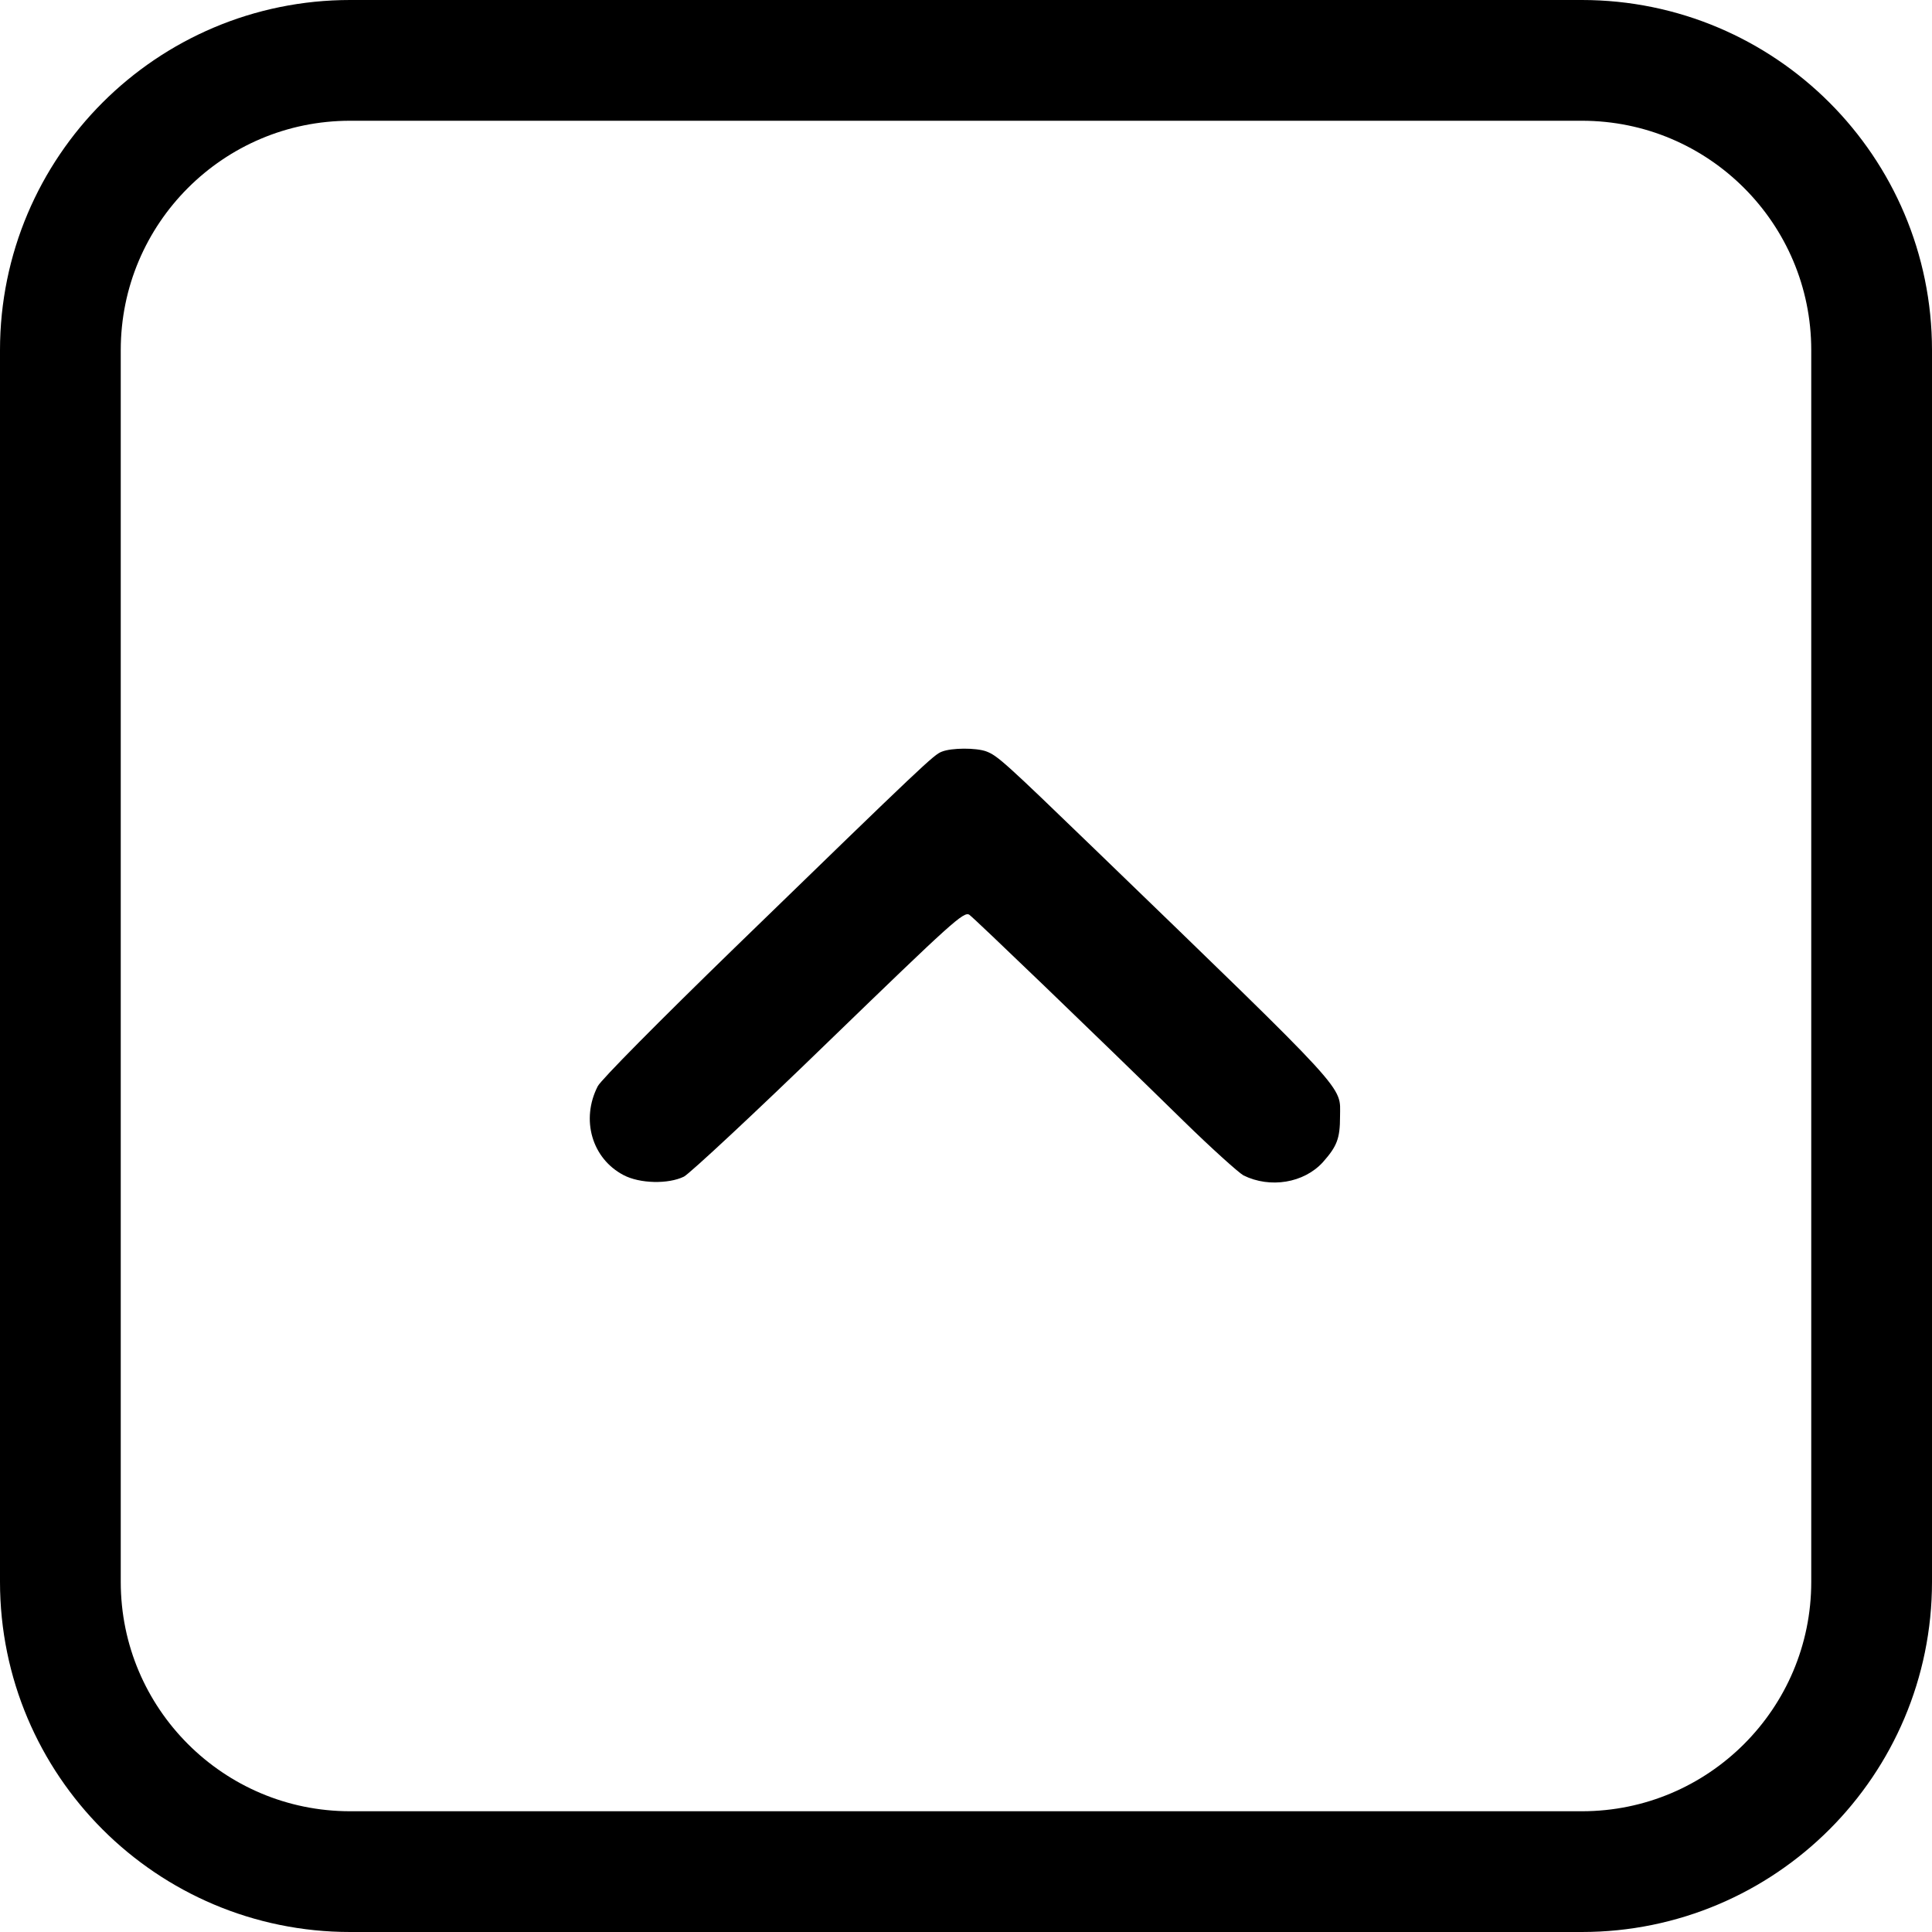
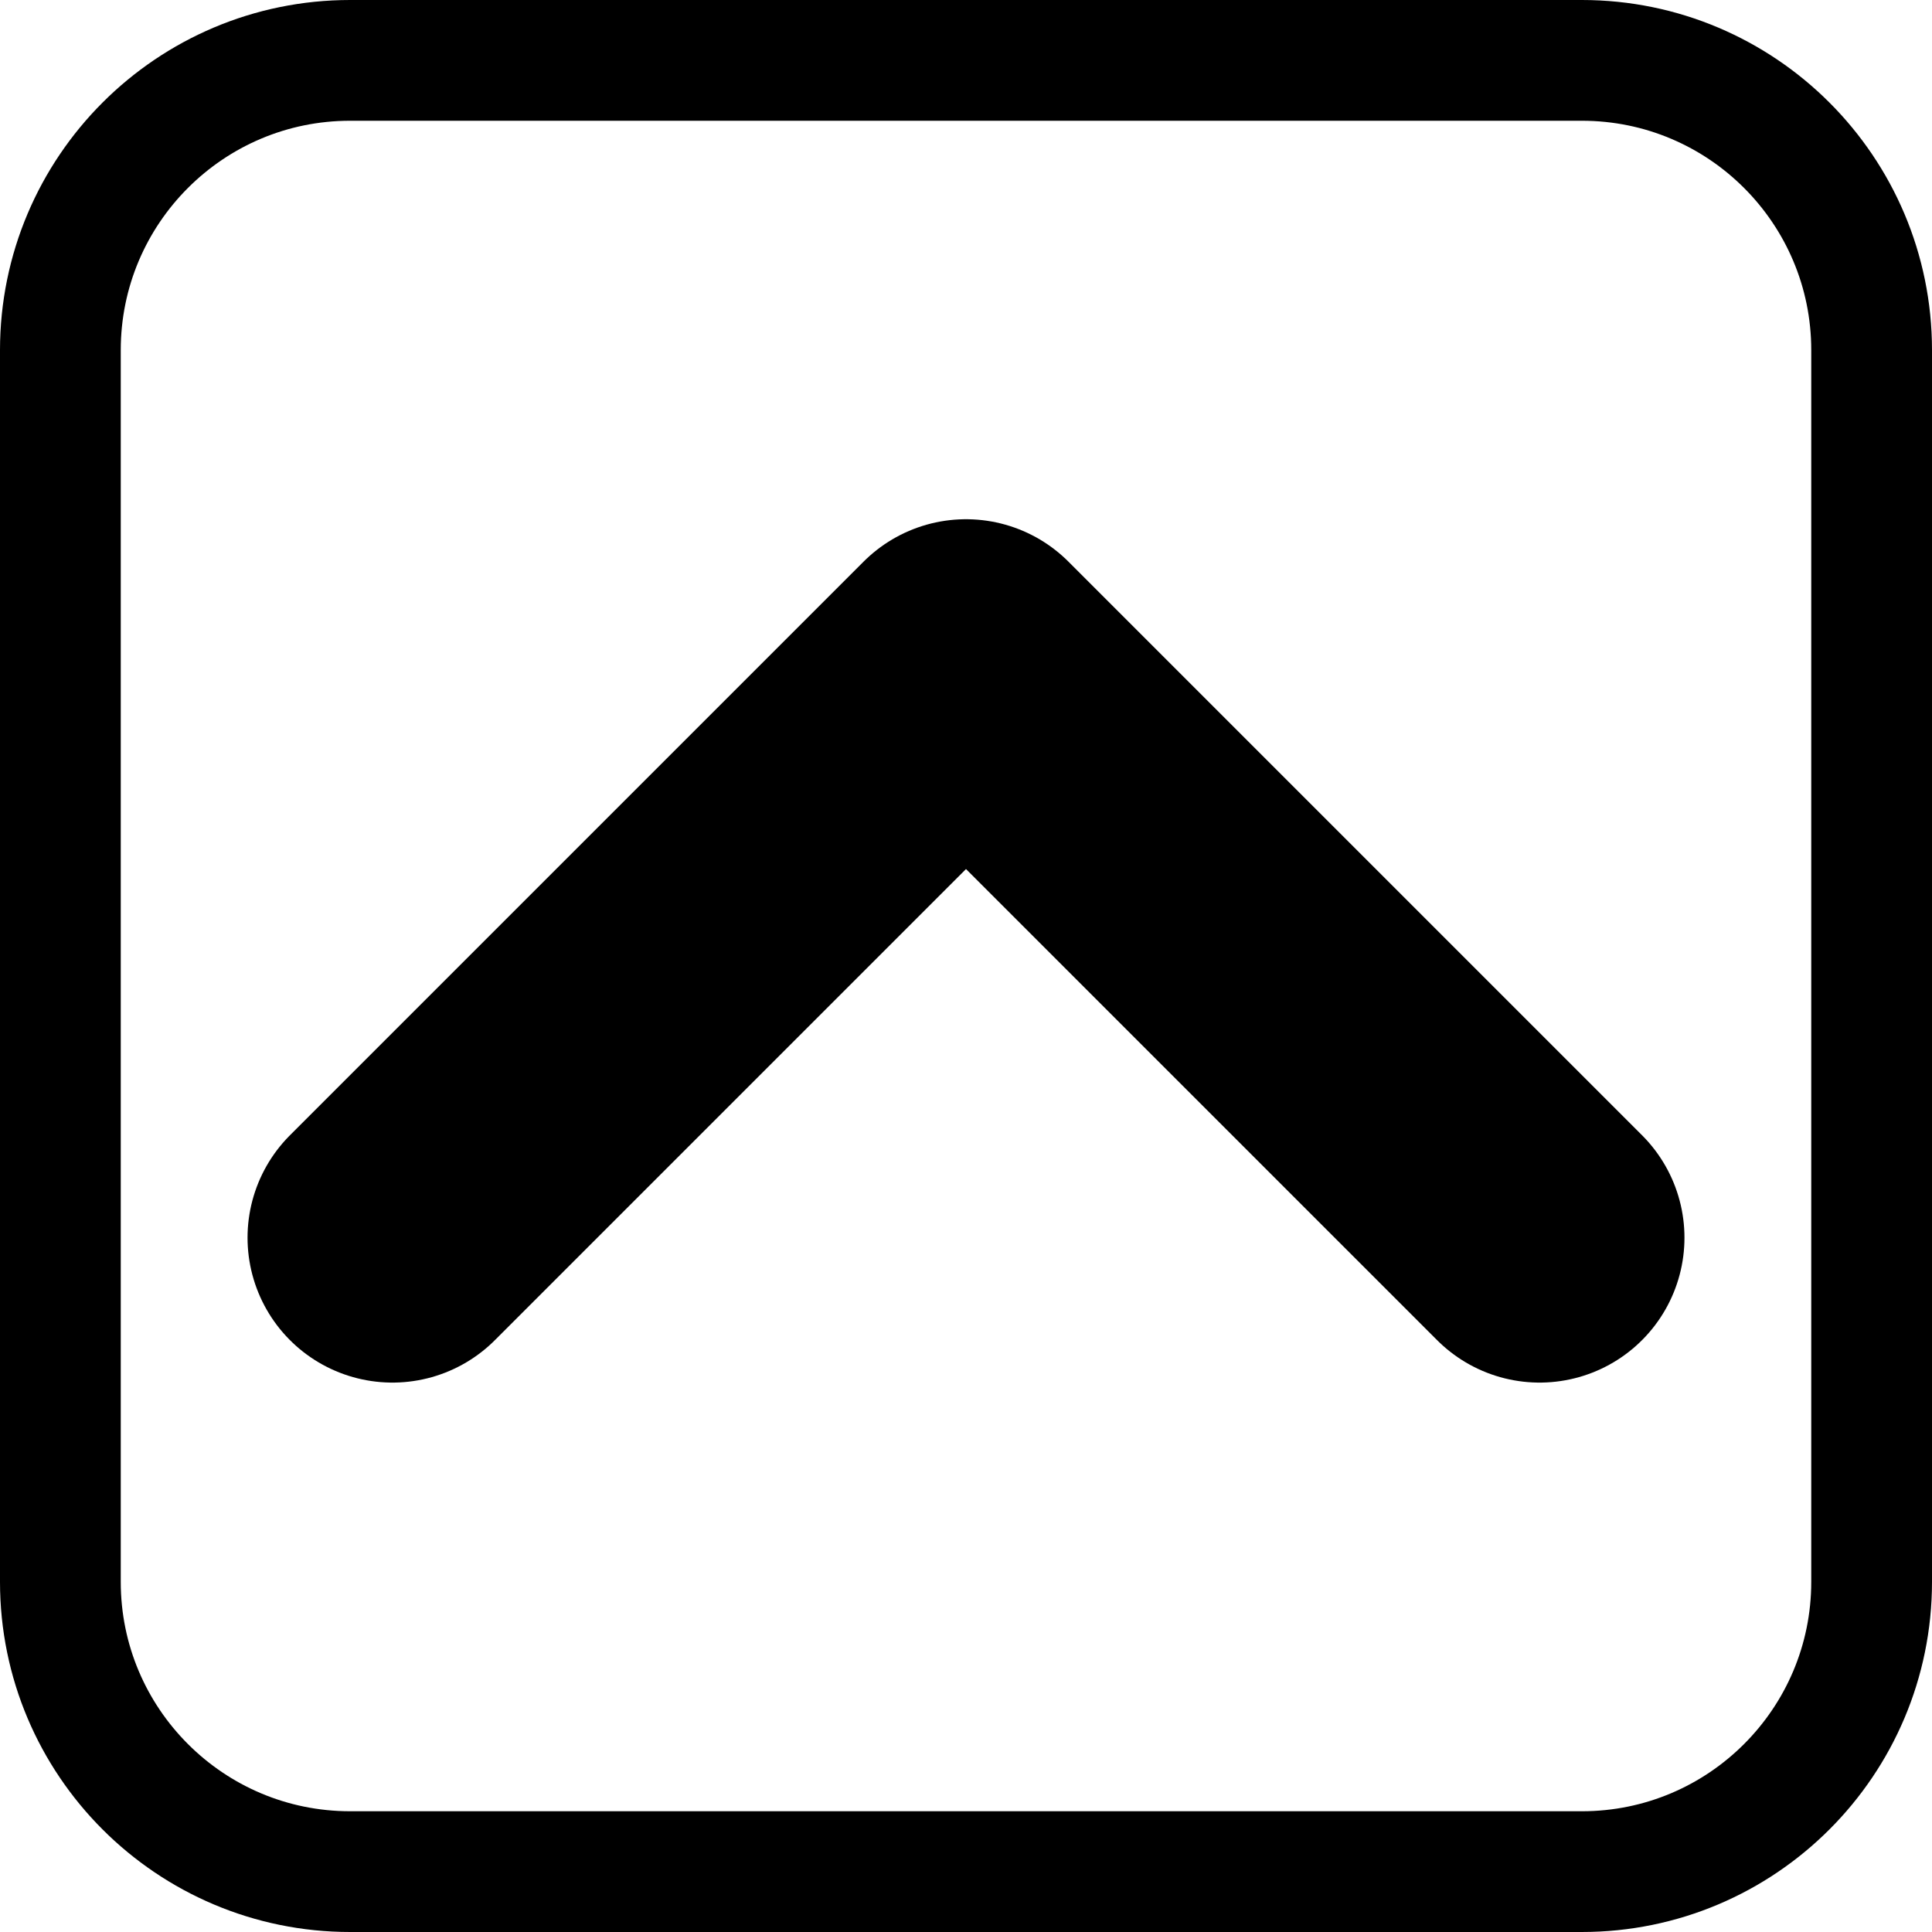
<svg xmlns="http://www.w3.org/2000/svg" viewBox="0 0 32 32">
  <defs>
    <clipPath id="icon-clip">
      <rect x="2" y="2" width="28" height="28" rx="3.8" ry="3.8" />
    </clipPath>
  </defs>
  <g id="frame">
    <rect x="1" y="1" width="30" height="30" rx="4.8" ry="4.8" stroke="currentColor" stroke-width="2" fill="none" />
  </g>
  <g id="icon" clip-path="url(#icon-clip)">
-     <g id="shape_rel_up" transform="translate(3 3) scale(0.050781)">
-       <g transform="translate(0,512) scale(0.1,-0.1)" fill="currentColor" stroke="none">
-         <path d="M2481 3259 c-26 -10 -52 -34 -675 -639 -250 -243 -436 -431 -447 -452 -56 -109 -19 -236 84 -290 53 -28 146 -30 197 -5 19 10 232 208 473 442 401 388 440 424 458 412 19 -14 405 -385 699 -673 91 -89 179 -168 195 -177 87 -43 197 -25 259 43 46 52 56 77 56 149 0 103 42 58 -800 872 -294 284 -317 305 -354 319 -33 12 -113 12 -145 -1z" />
-       </g>
-     </g>
+     <path id="shape_rel_up" d="M6.5 20.5 L16 11 L25.5 20.5" stroke="currentColor" stroke-width="4.8" stroke-linecap="round" stroke-linejoin="round" fill="none" />
  </g>
</svg>
